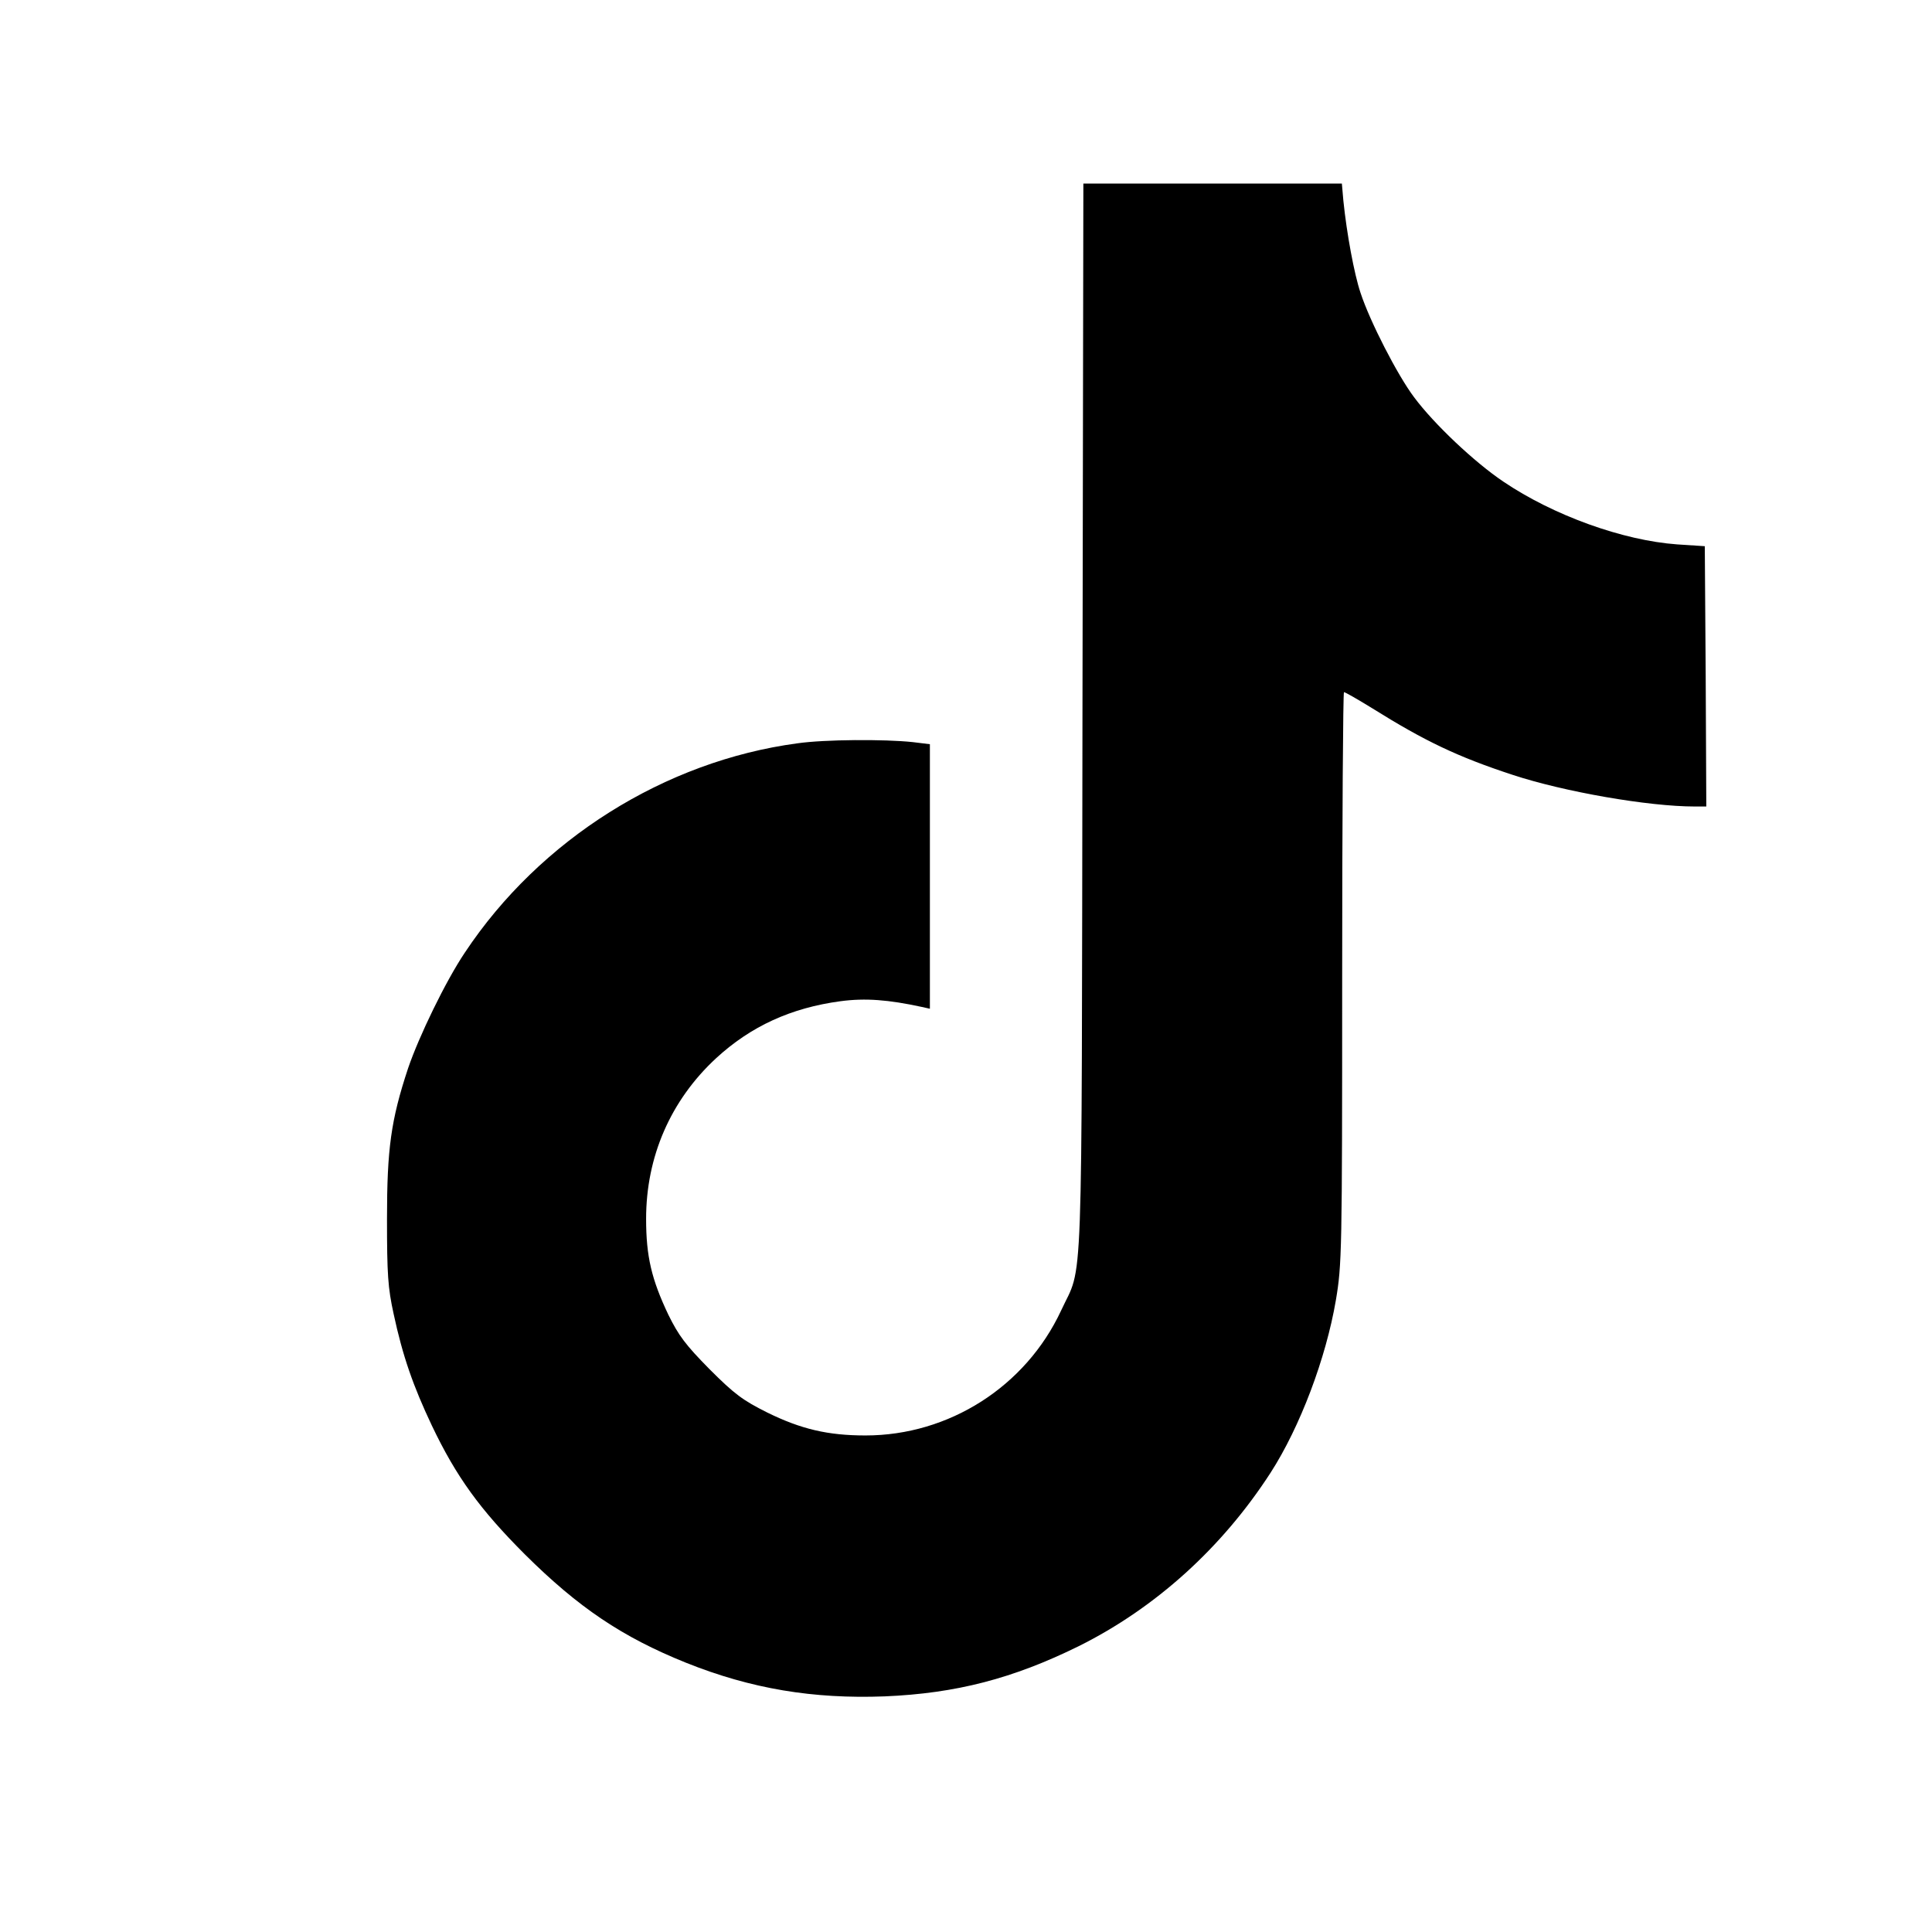
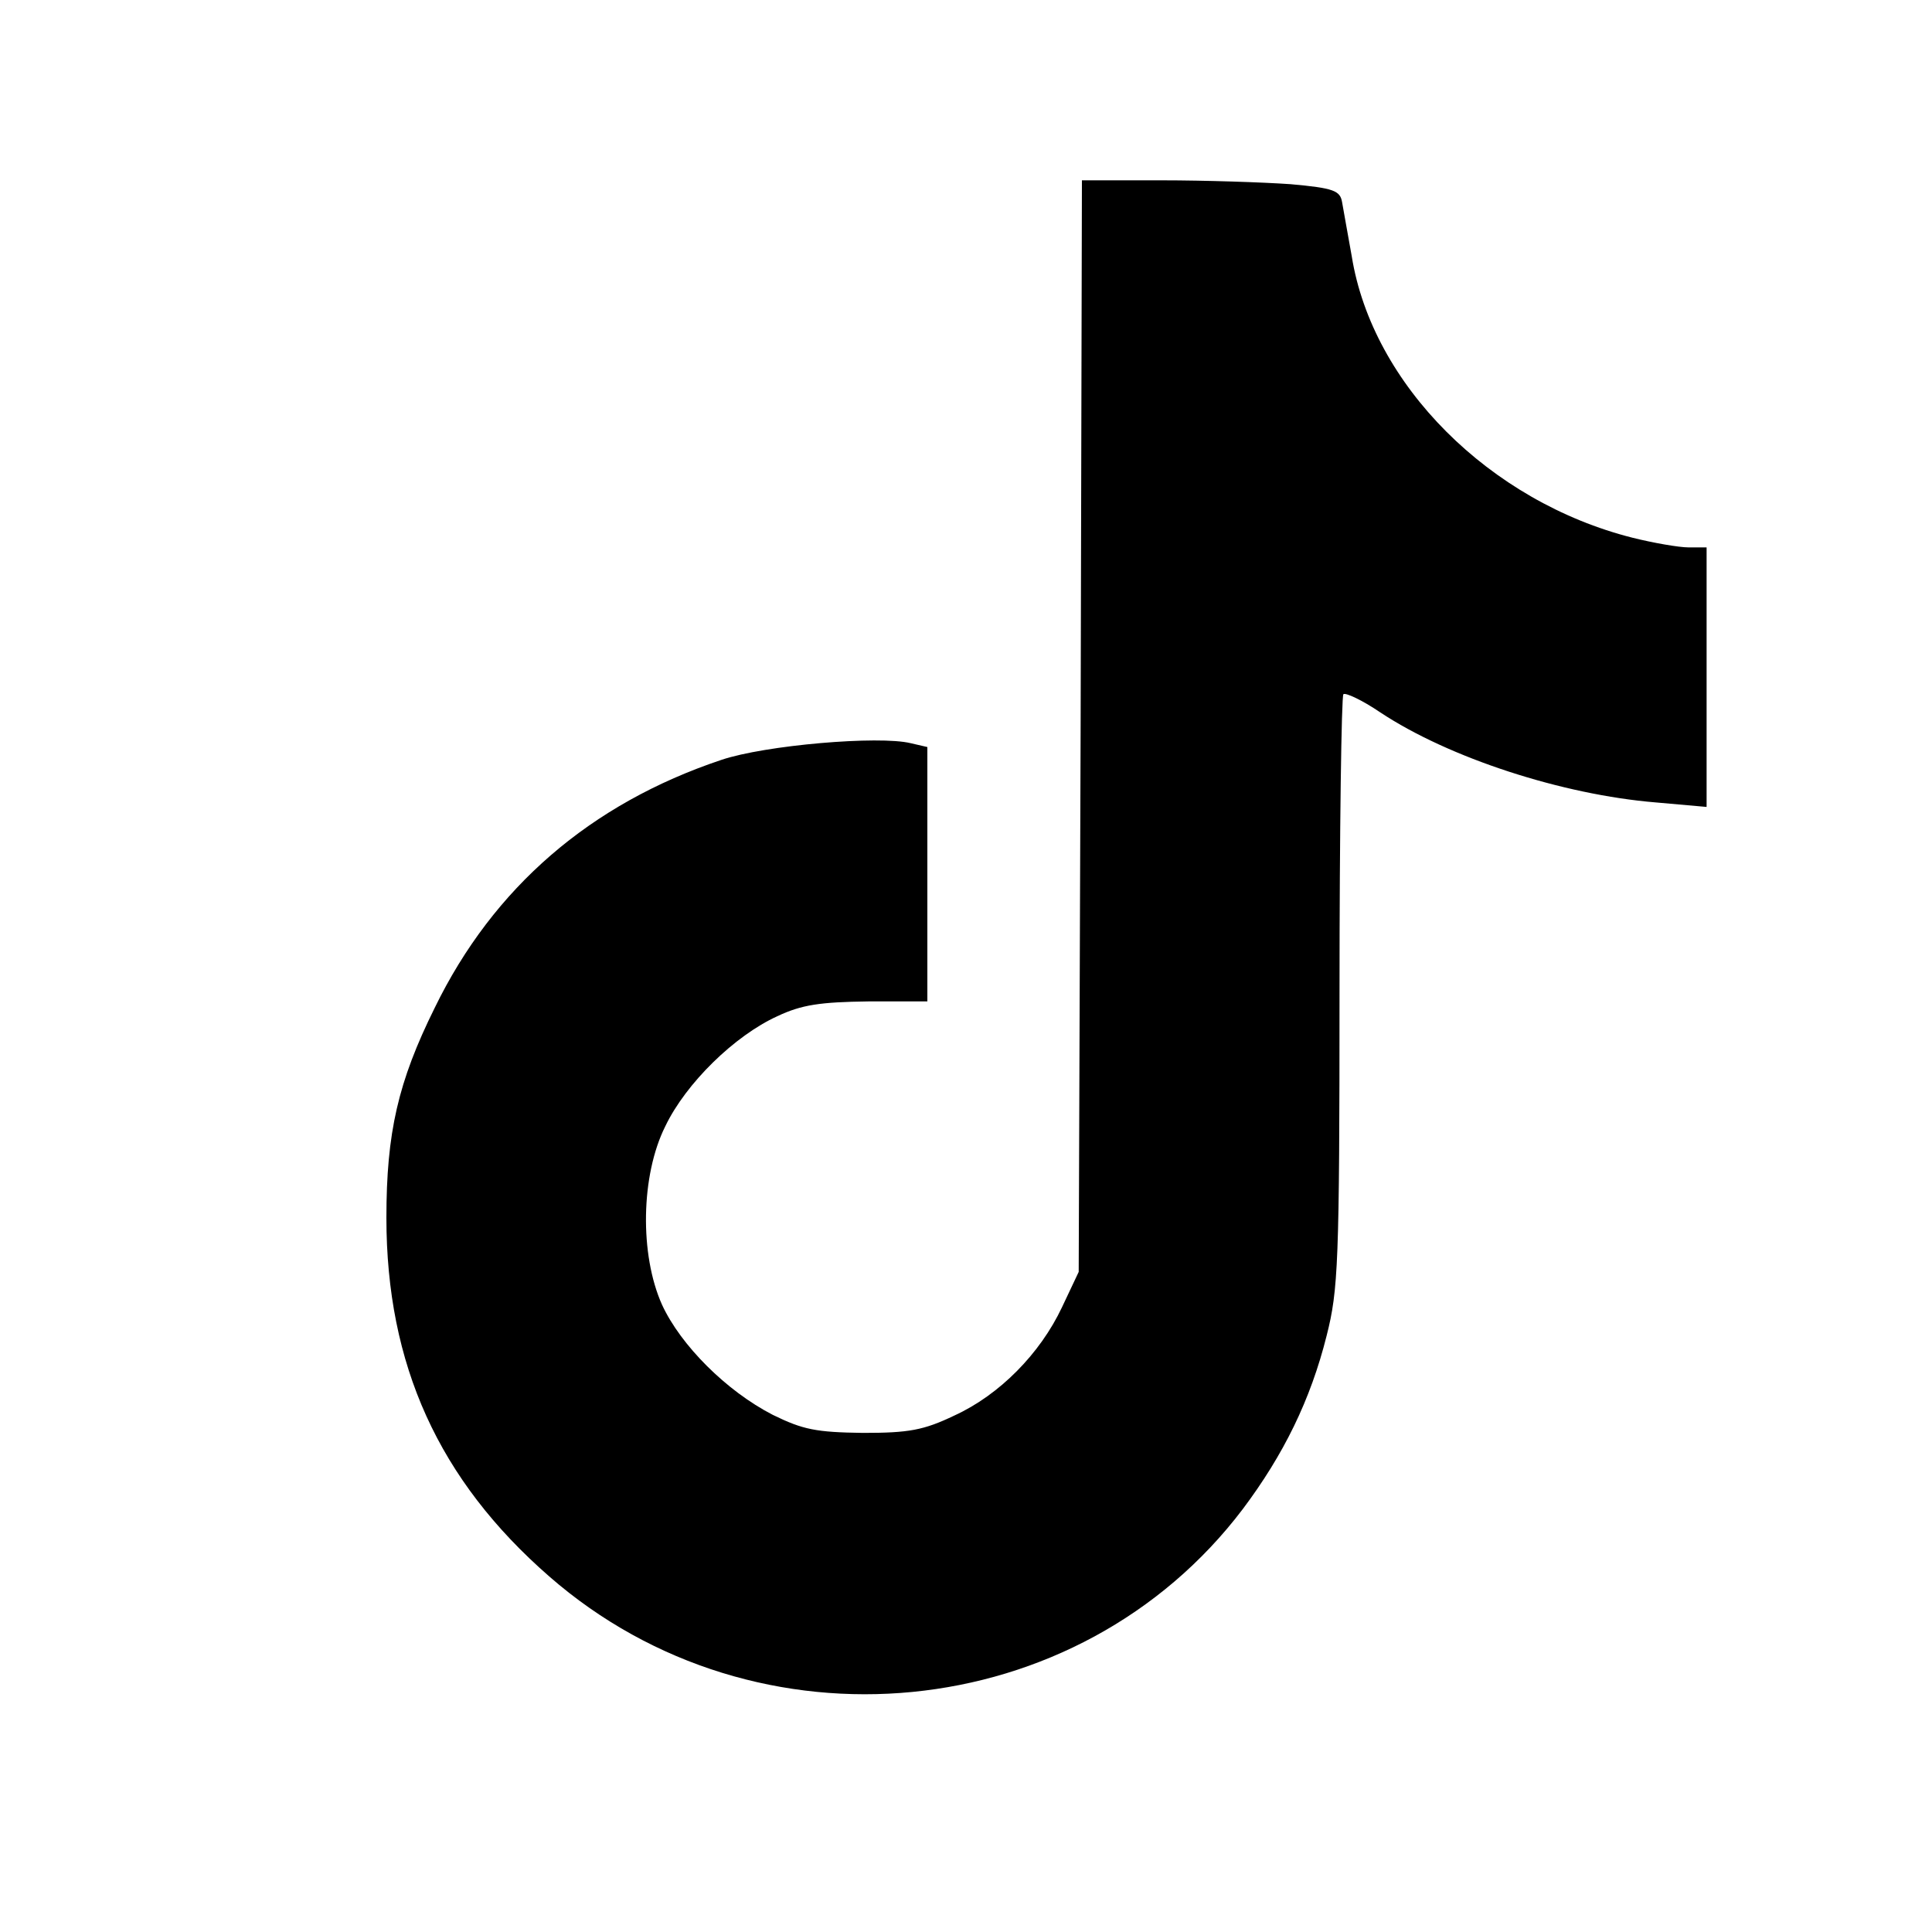
- <svg xmlns="http://www.w3.org/2000/svg" version="1.0" width="642pt" height="642pt" viewBox="0 0 642 642" preserveAspectRatio="xMidYMid meet">
-   <g transform="translate(0,642) scale(0.1,-0.1)" fill="#000000" stroke="none">
-     <path d="M3597 4033 c-3 -1983 3 -1807 -71 -1968 -118 -253 -373 -415 -650 -415 -125 0 -214 21 -326 76 -82 41 -109 61 -192 144 -80 81 -103 112 -137 181 -56 118 -74 194 -74 319 0 206 81 393 232 533 116 107 250 168 414 190 83 11 159 5 270 -19 l27 -6 0 440 0 439 -57 7 c-94 10 -292 9 -383 -4 -441 -59 -856 -320 -1105 -695 -64 -95 -153 -279 -189 -385 -57 -172 -70 -268 -70 -500 0 -185 3 -229 22 -316 30 -140 65 -240 127 -371 81 -170 160 -279 309 -428 178 -177 324 -275 535 -360 217 -87 423 -121 661 -112 237 10 426 59 645 167 255 127 476 327 637 576 98 152 184 380 217 573 20 119 21 155 21 1072 0 522 3 949 6 949 4 0 46 -24 93 -53 176 -110 285 -162 468 -222 170 -56 450 -105 605 -105 l38 0 -2 433 -3 432 -92 6 c-180 13 -411 96 -578 209 -95 64 -229 190 -296 280 -55 73 -147 252 -178 347 -21 62 -46 198 -57 306 l-5 57 -429 0 -430 0 -3 -1777z" />
+ <svg xmlns="http://www.w3.org/2000/svg" version="1.0" width="300pt" height="300pt" viewBox="0 0 300 300" preserveAspectRatio="xMidYMid meet">
+   <g transform="translate(0,300) scale(0.1,-0.1)" fill="#000000" stroke="none">
+     <path d="M1678 1873 l-3 -848 -26 -55 c-34 -72 -97 -136 -167 -168 -48 -23 -71 -27 -142 -27 -73 1 -93 5 -140 28 -72 37 -143 108 -172 171 -35 78 -33 201 5 277 32 67 108 141 174 171 38 18 67 22 141 23 l92 0 0 197 0 198 -26 6 c-49 12 -226 -3 -294 -26 -203 -68 -354 -198 -445 -385 -57 -115 -75 -194 -75 -326 0 -228 81 -407 253 -557 322 -281 822 -232 1077 105 63 84 105 169 130 269 18 71 20 112 20 534 0 251 3 459 6 462 3 3 29 -9 57 -28 107 -71 283 -128 428 -140 l79 -7 0 202 0 201 -28 0 c-15 0 -55 7 -87 15 -222 56 -404 238 -436 437 -6 34 -13 72 -15 84 -3 18 -13 22 -80 28 -43 3 -132 6 -200 6 l-124 0 -2 -847z" />
  </g>
</svg>
